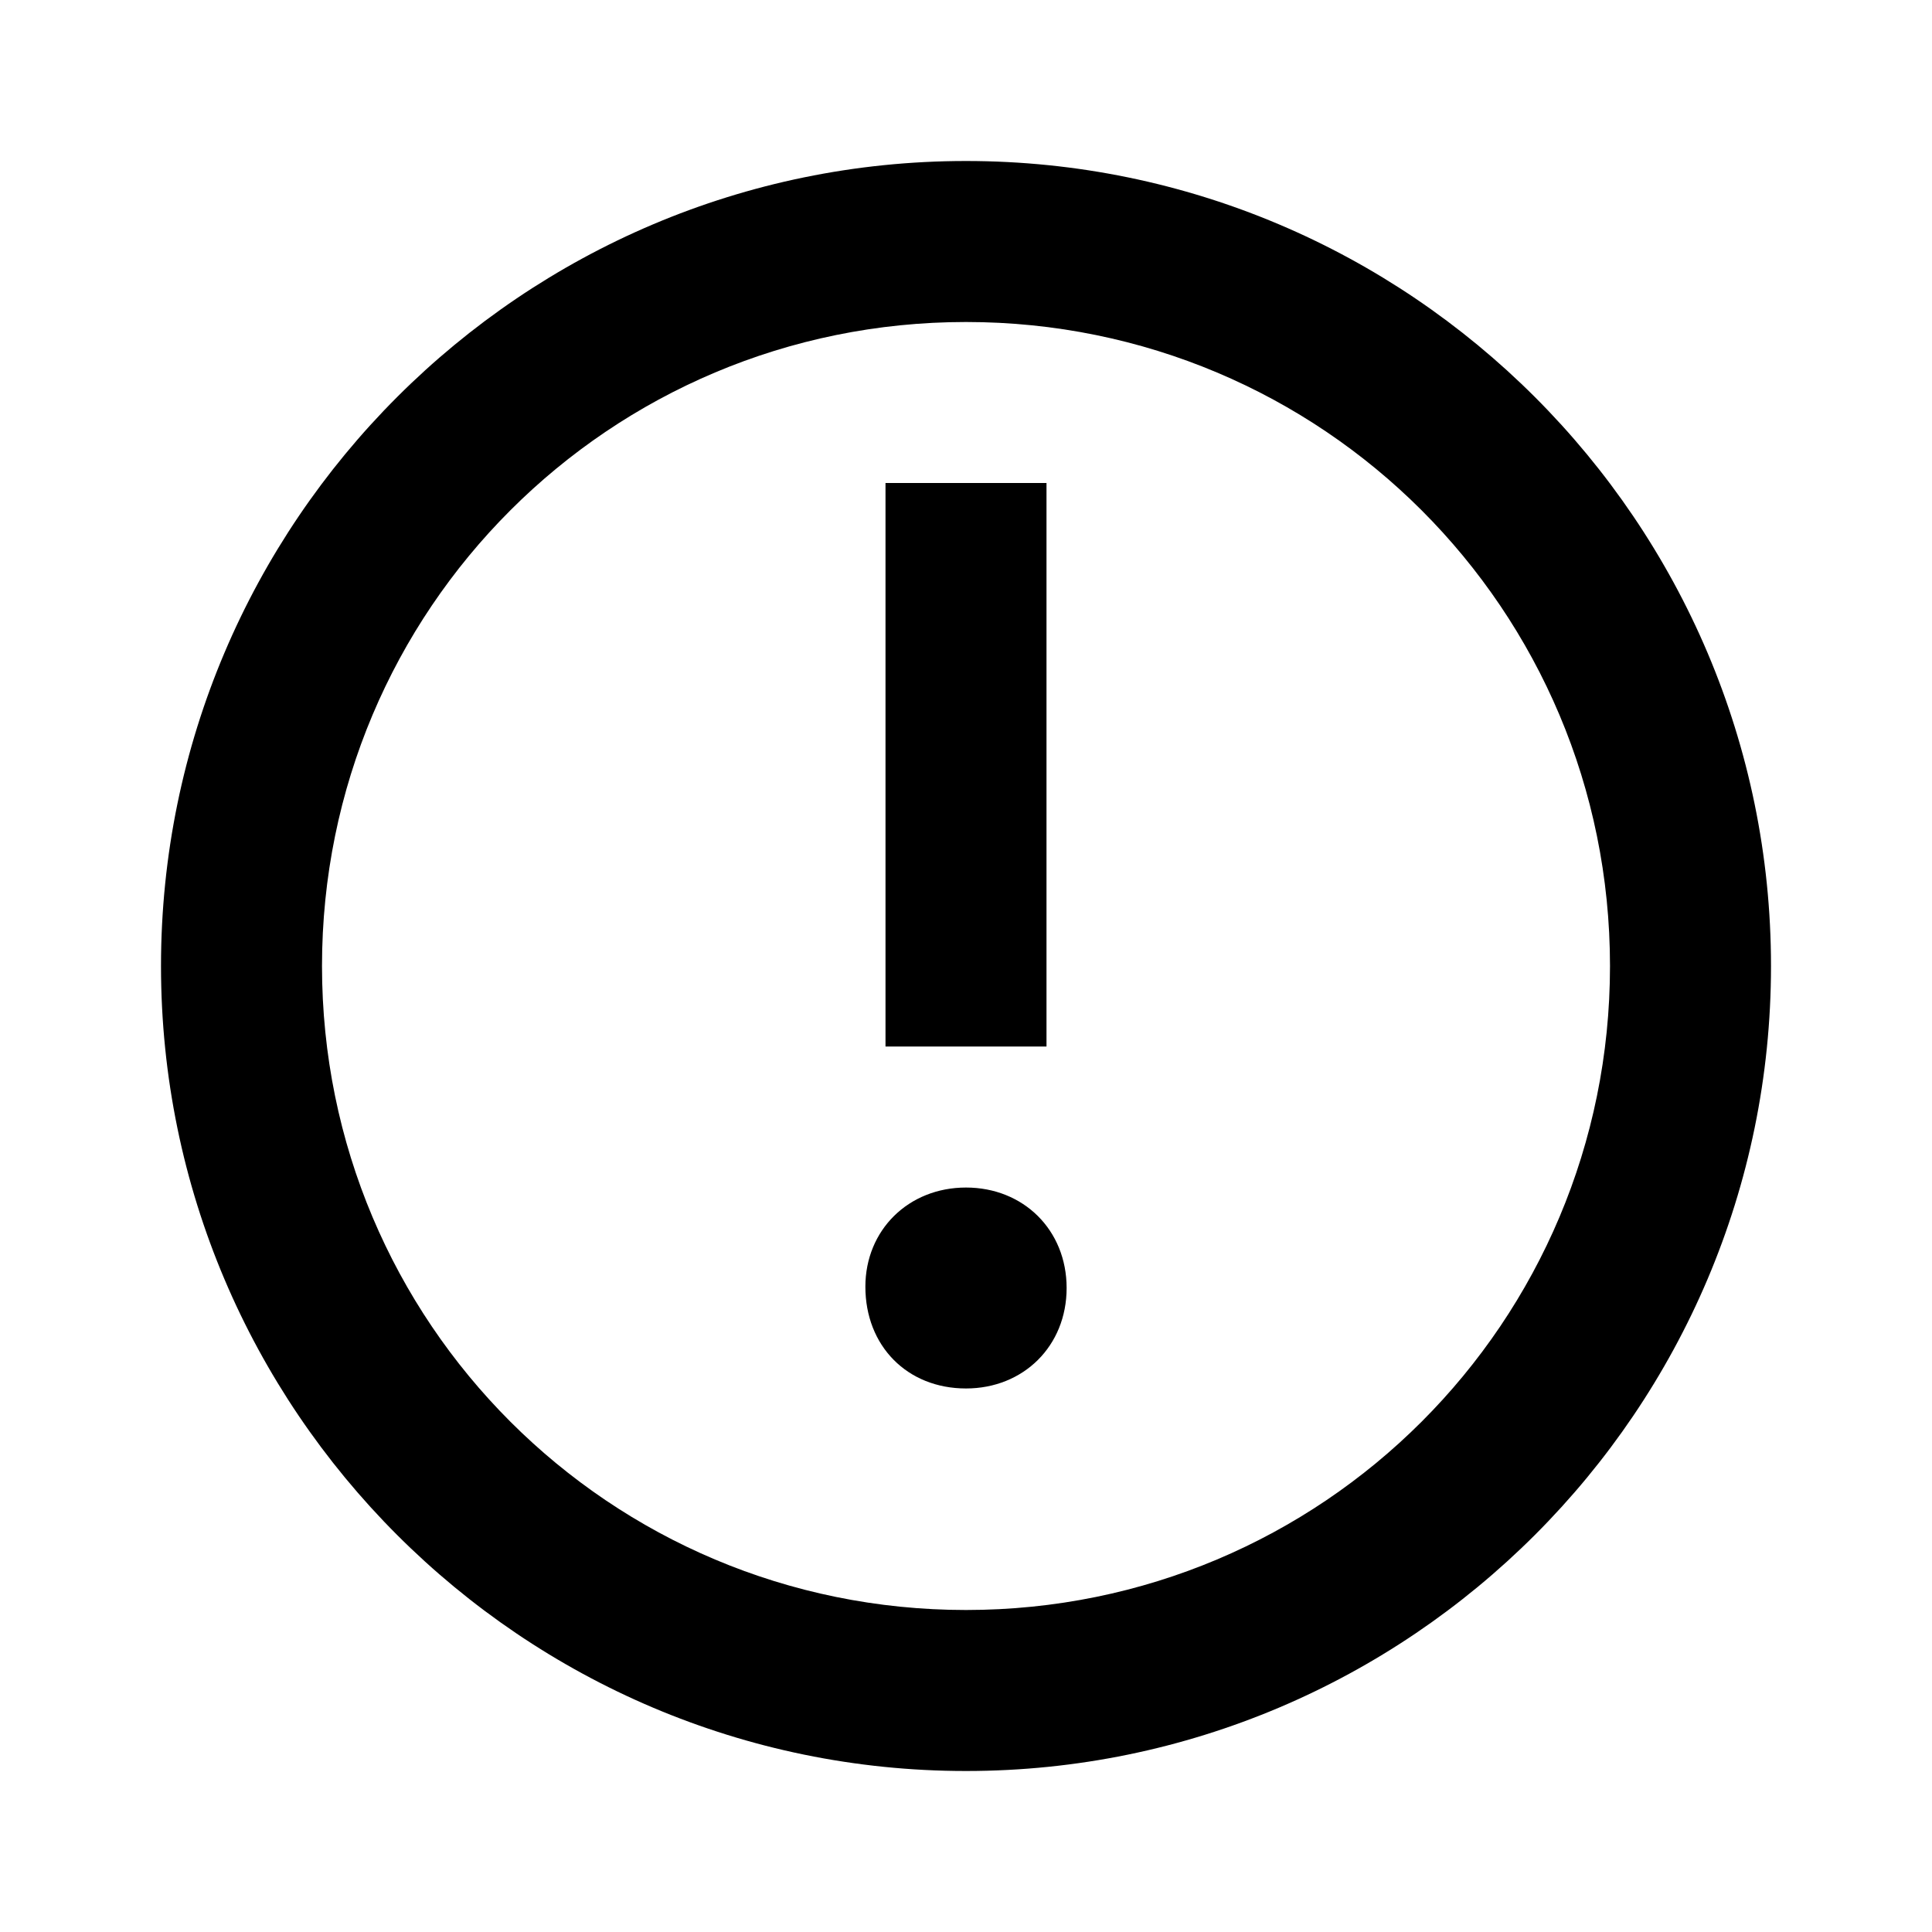
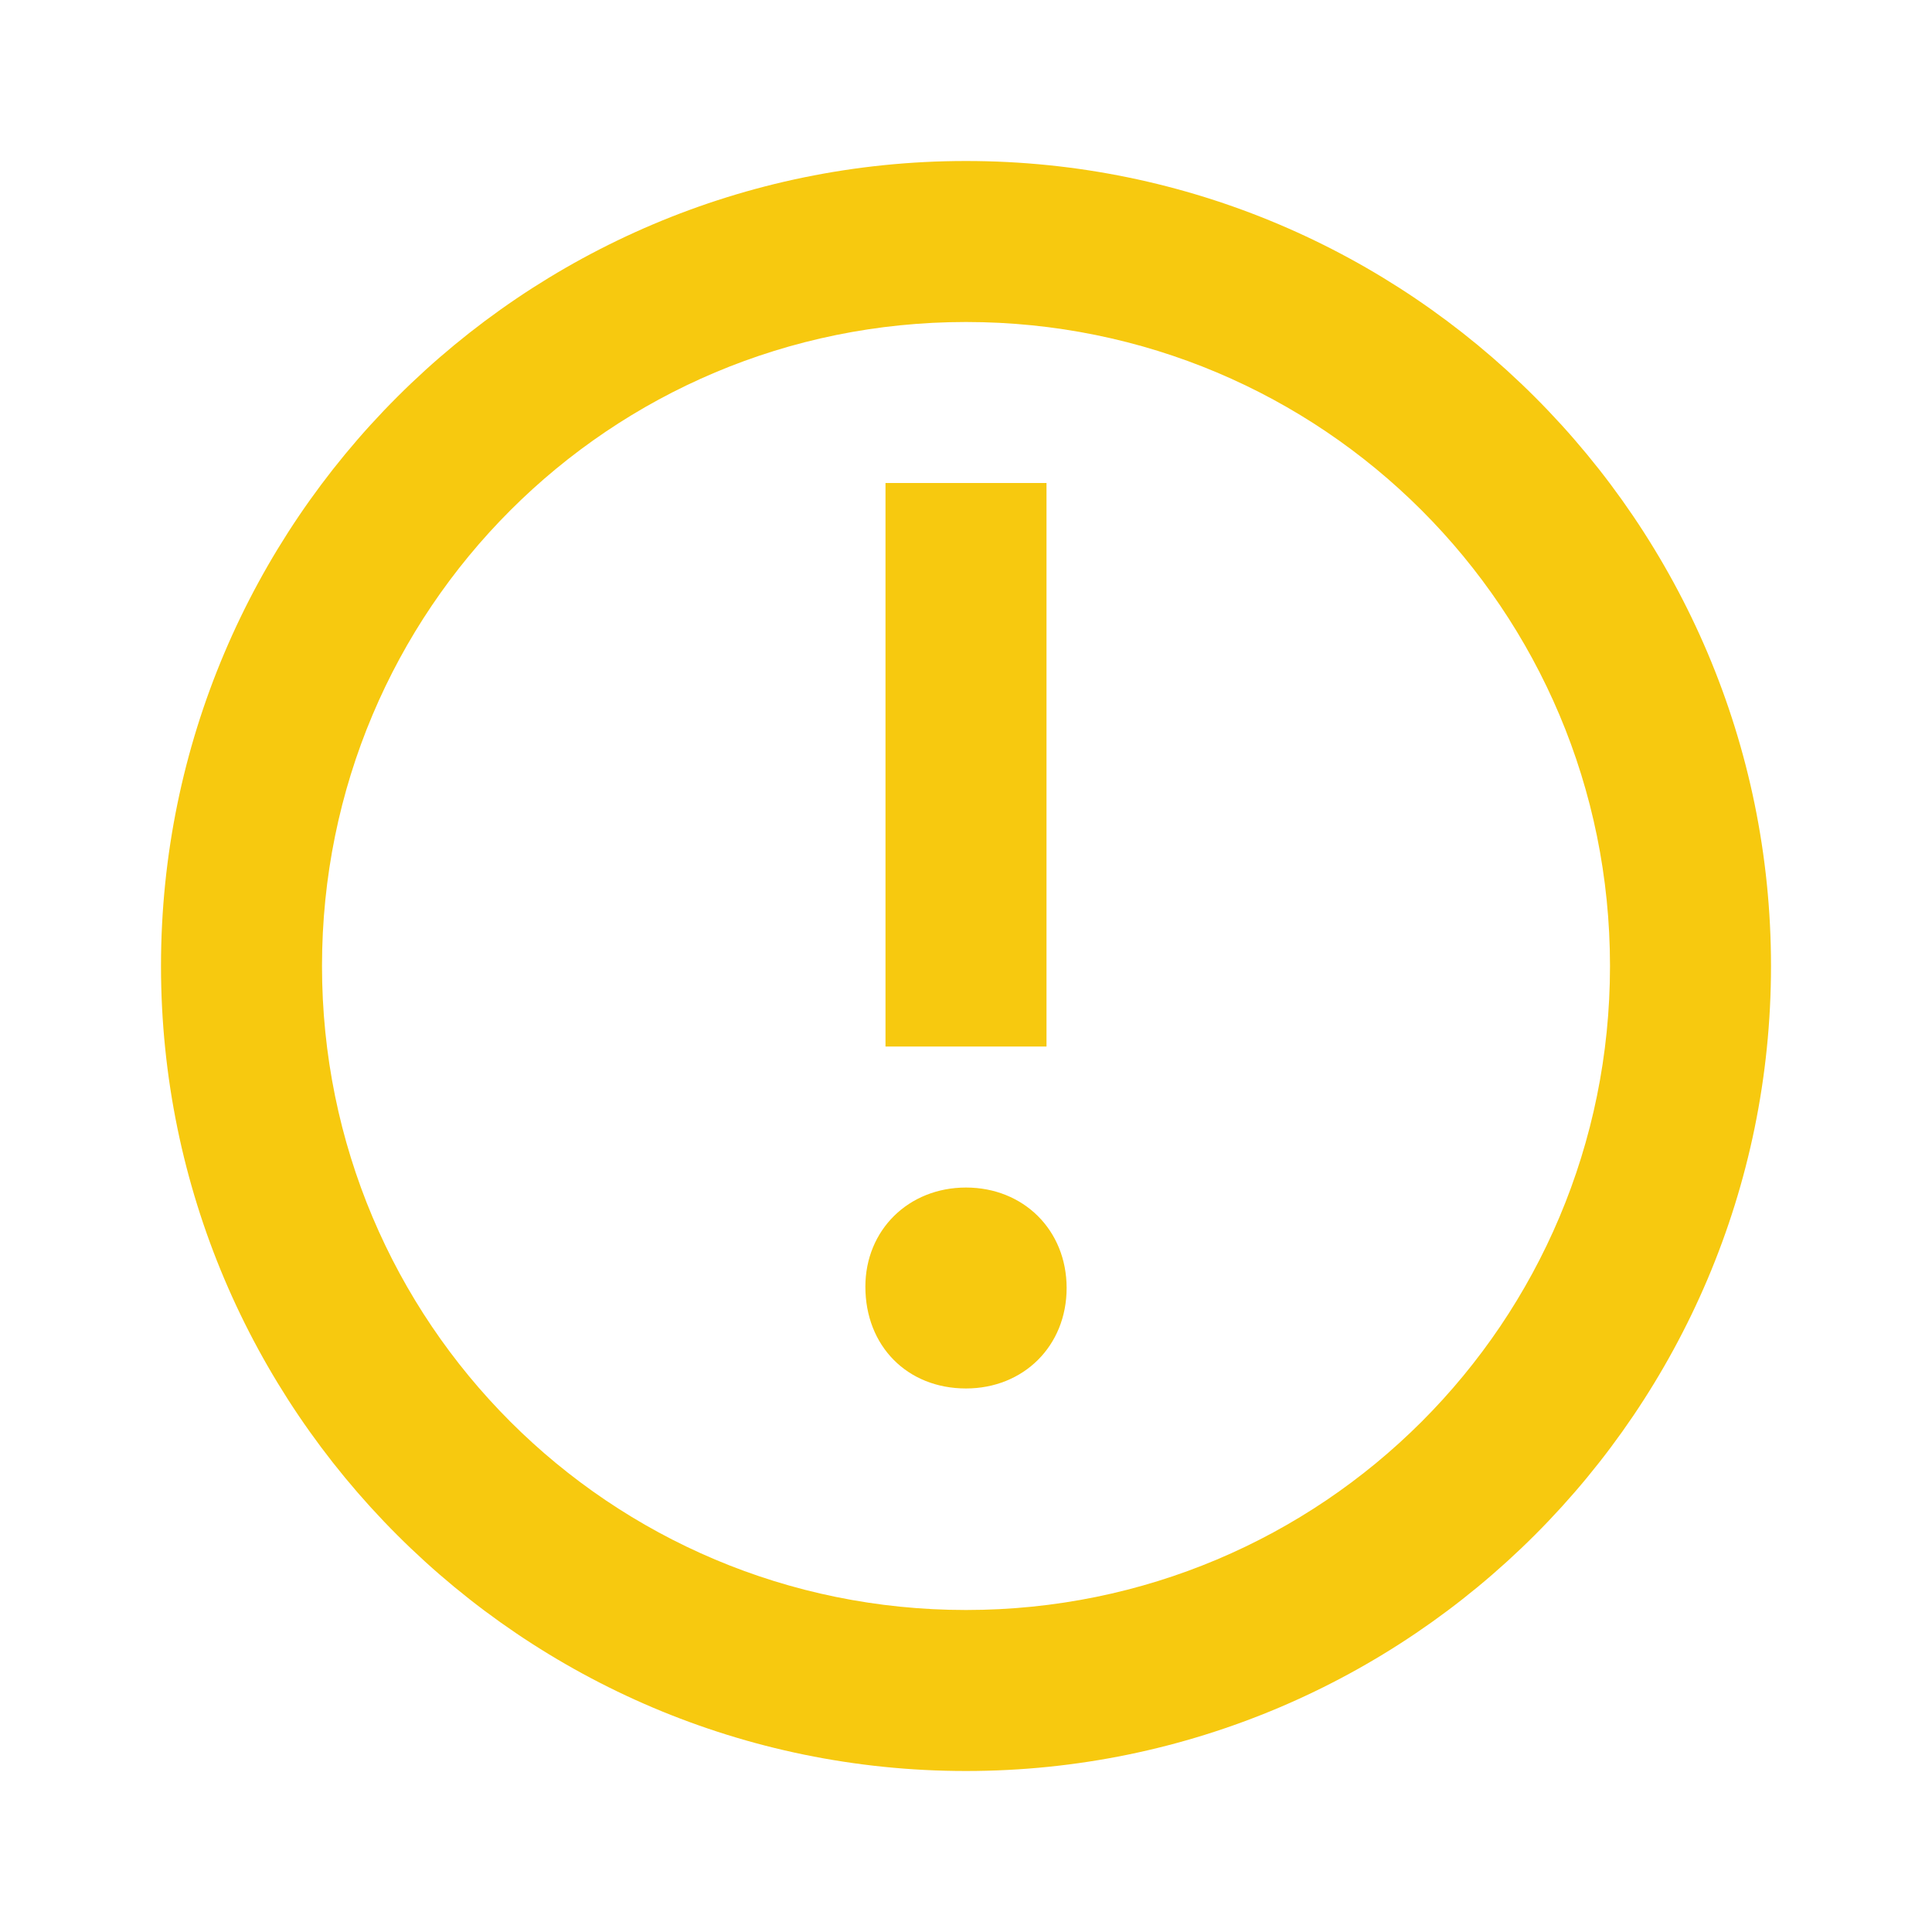
<svg xmlns="http://www.w3.org/2000/svg" width="800px" height="800px" viewBox="0 0 512 512" version="1.1">
  <g id="Page-1" stroke="none" stroke-width="1" fill="none" fill-rule="evenodd">
-     <g id="add" fill="#000000" transform="translate(42.66667, 42.66667)">
+     <g id="add" fill="#f7c90f" transform="translate(42.66667, 42.66667)">
      <path d="M213.333,3.55271368e-14 C330.944,3.55271368e-14 426.667,95.723 426.667,213.333 C426.667,330.944 330.944,426.667 213.333,426.667 C95.723,426.667 3.55271368e-14,330.944 3.55271368e-14,213.333 C3.55271368e-14,95.723 95.723,3.55271368e-14 213.333,3.55271368e-14 Z M213.333,42.667 C118.875,42.667 42.667,118.875 42.667,213.333 C42.667,307.792 118.875,384 213.333,384 C307.792,384 384,307.792 384,213.333 C384,118.875 307.792,42.667 213.333,42.667 Z M213.333,272.043 C228.571,272.043 240,283.307 240,298.667 C240,314.027 228.571,325.291 213.333,325.291 C197.749,325.291 186.667,314.027 186.667,298.325 C186.667,283.307 198.095,272.043 213.333,272.043 Z M234.667,85.333 L234.667,234.667 L192,234.667 L192,85.333 L234.667,85.333 Z" id="Combined-Shape">

</path>
    </g>
  </g>
</svg>
